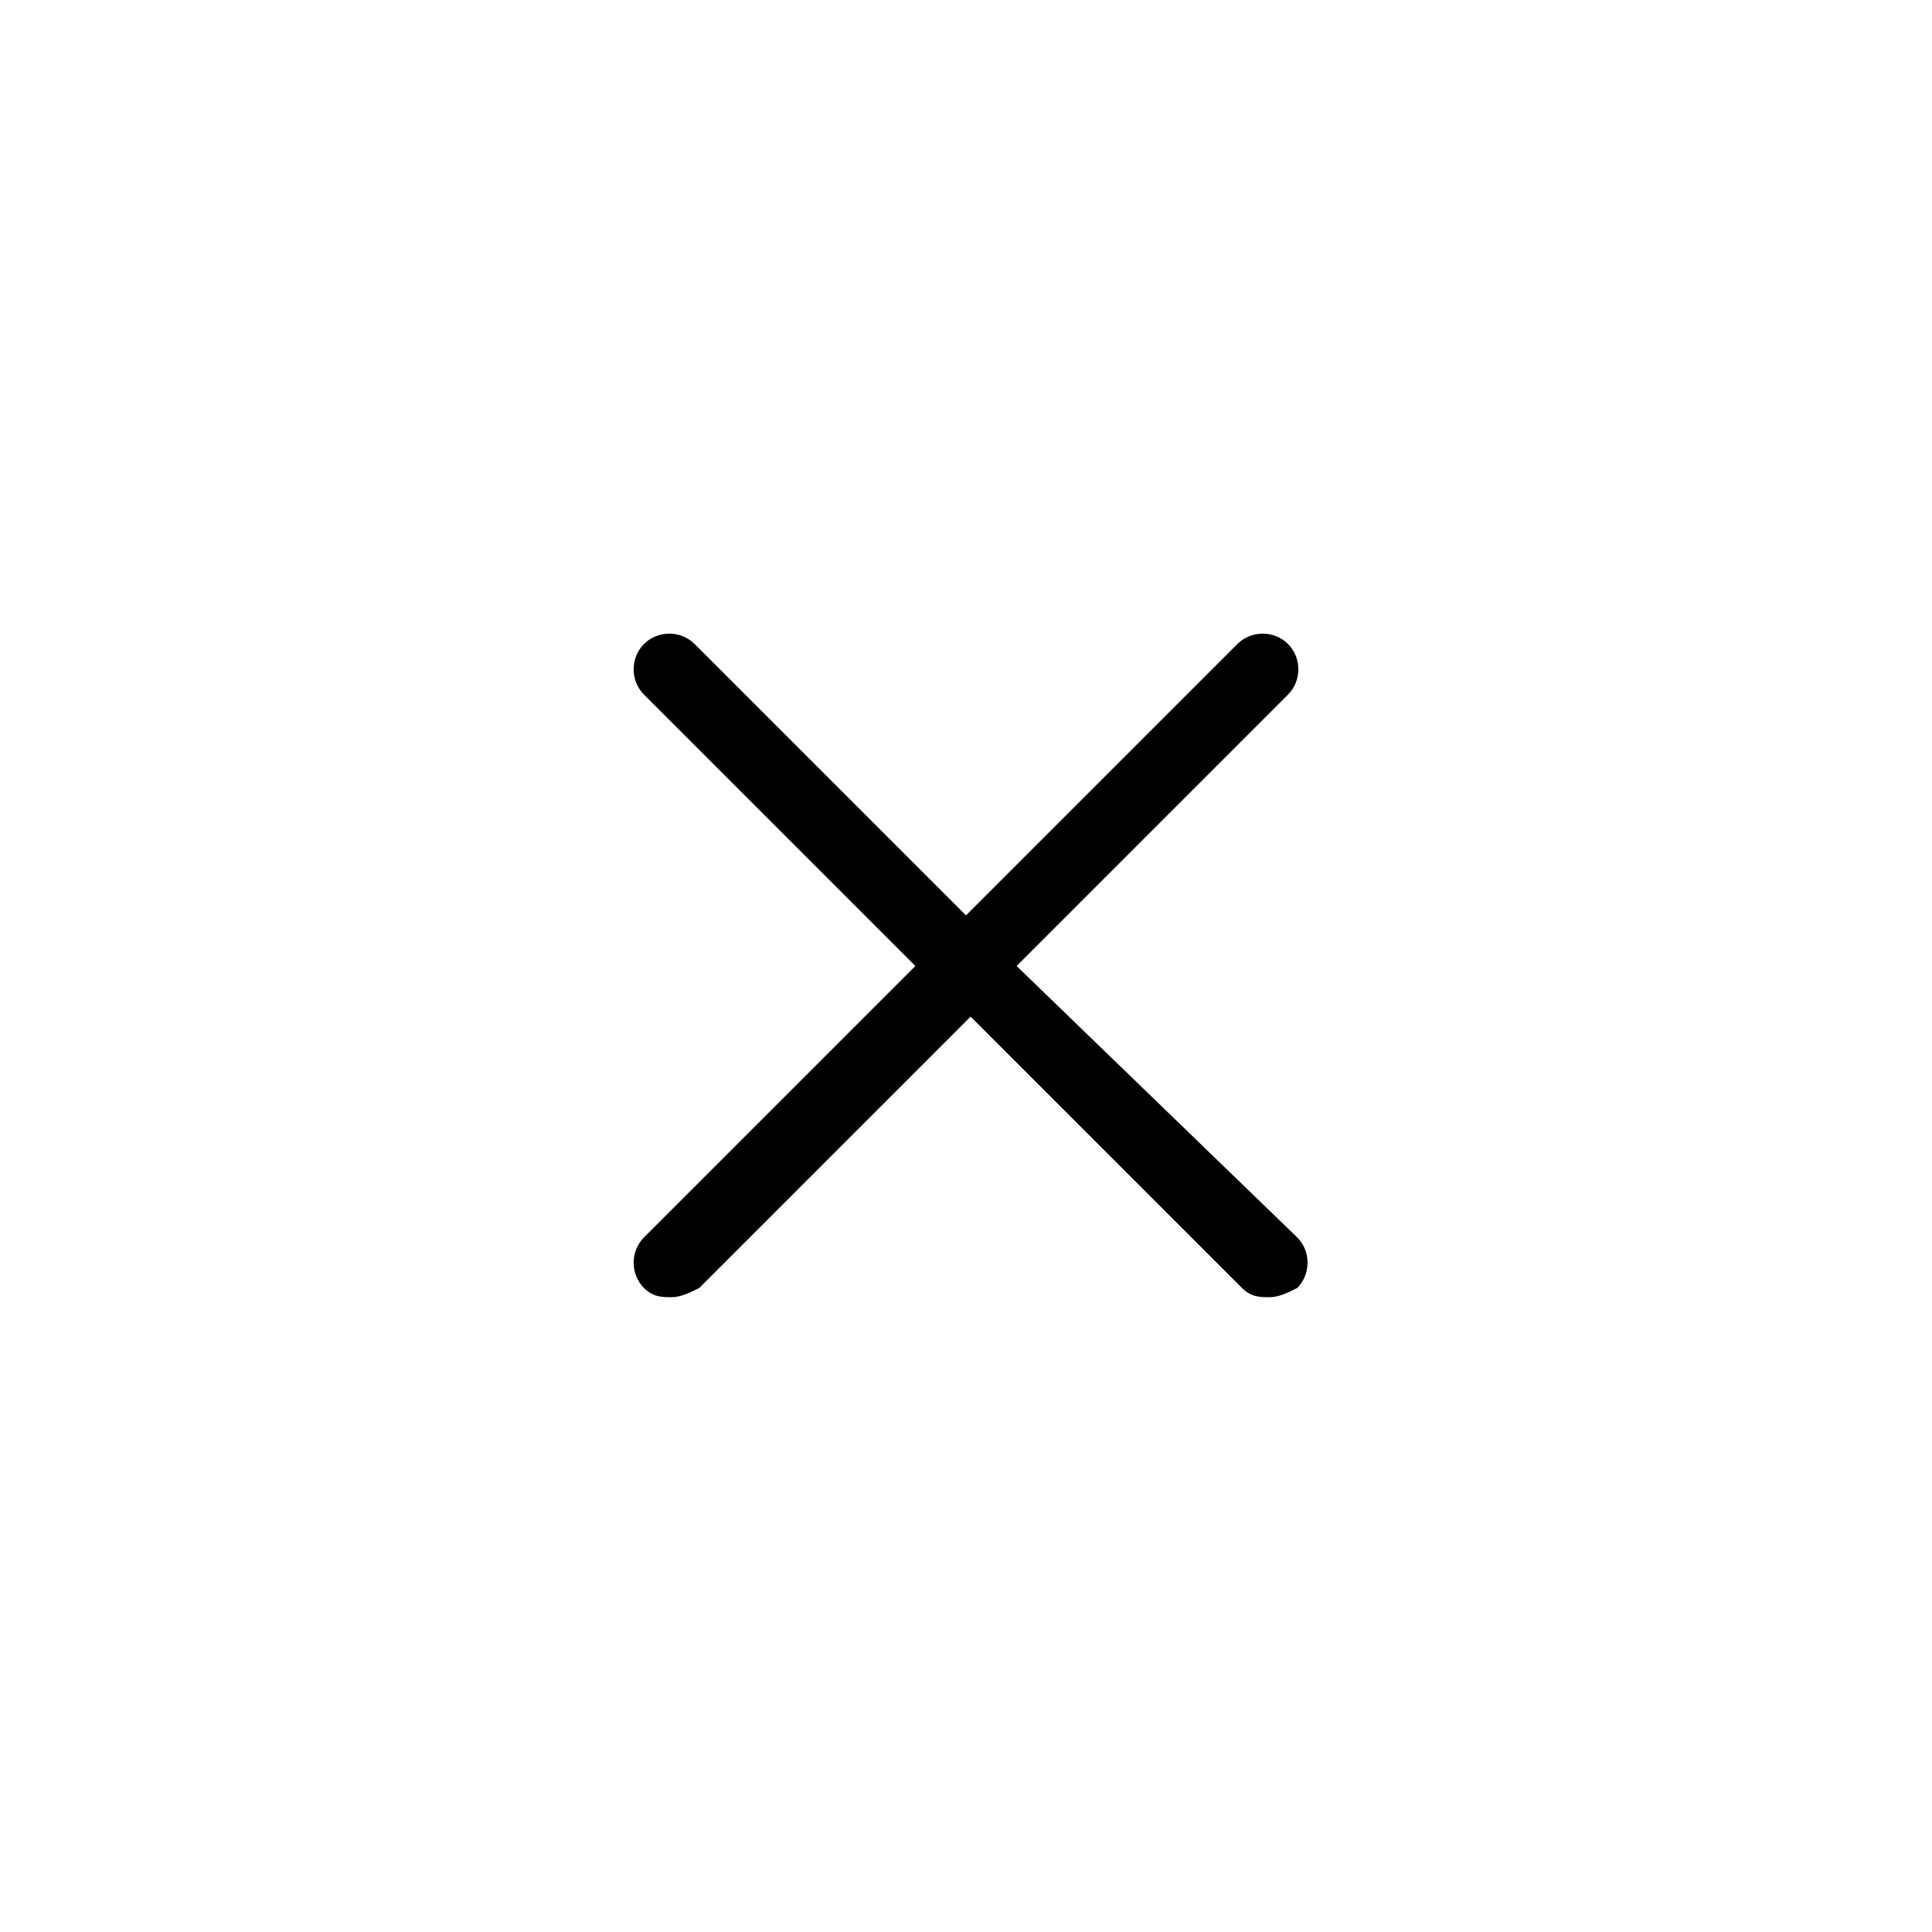
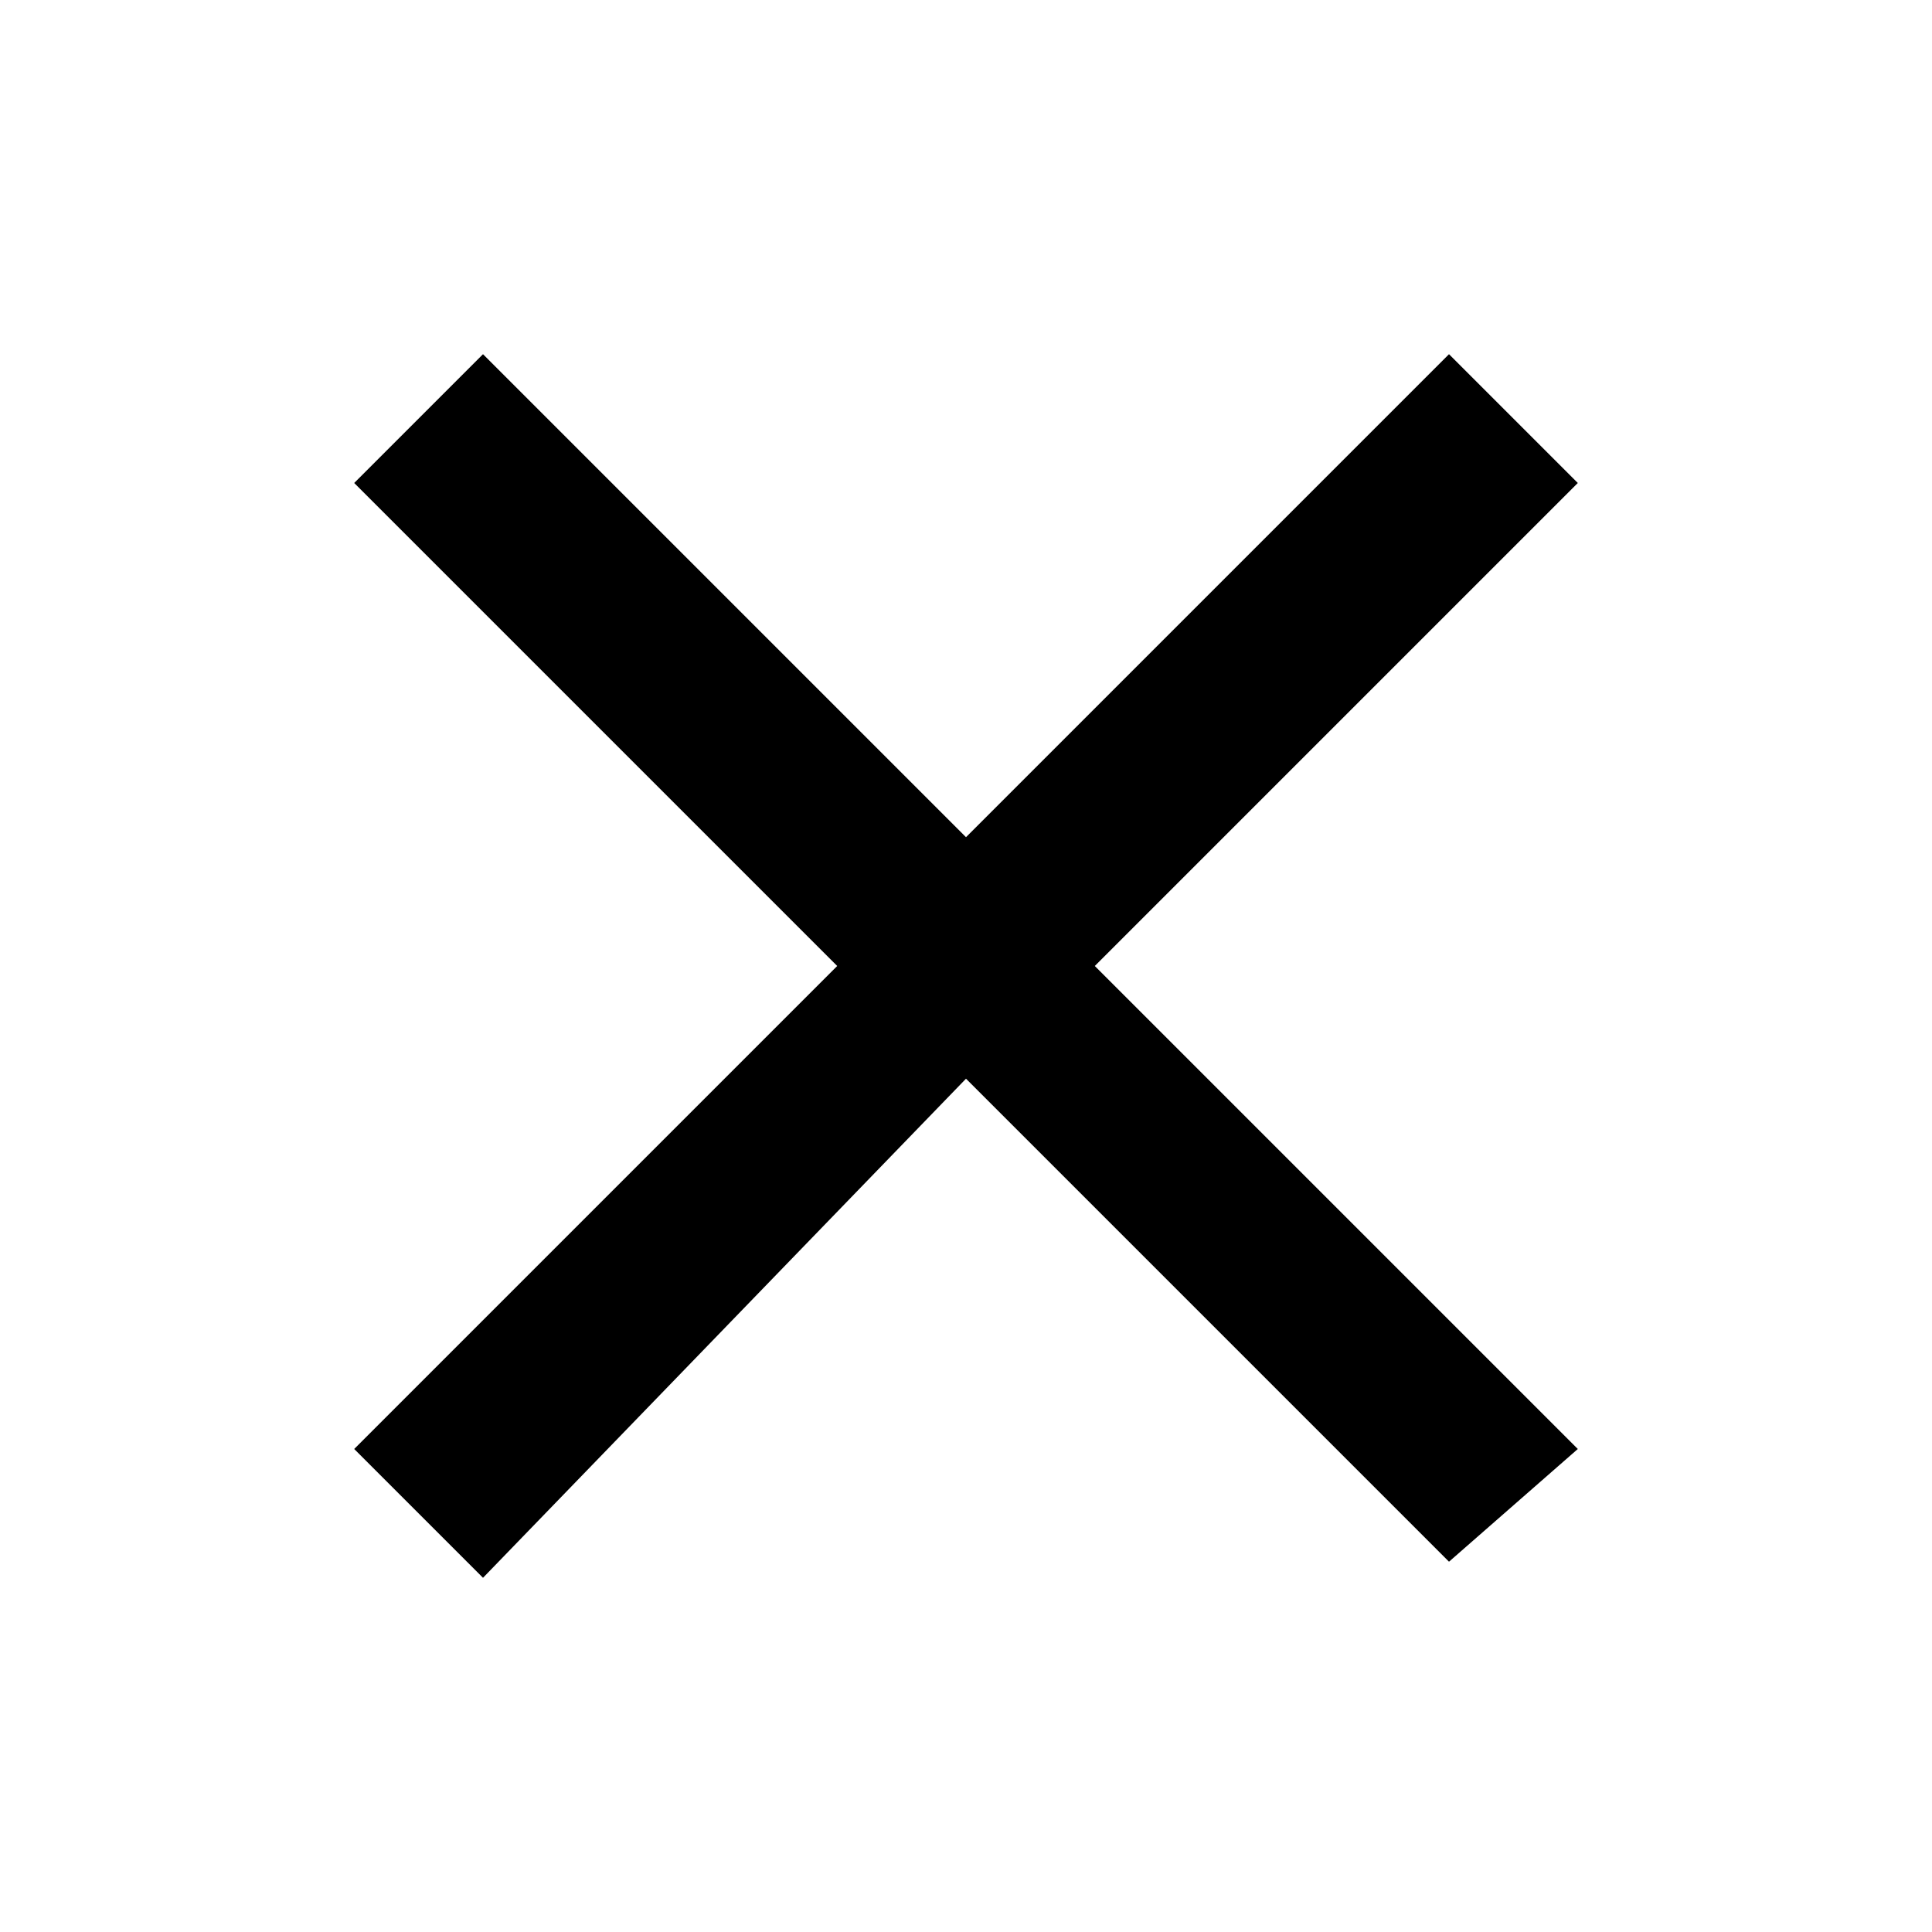
- <svg xmlns="http://www.w3.org/2000/svg" version="1.1" id="Calque_1" x="0px" y="0px" viewBox="0 0 42 42" style="enable-background:new 0 0 42 42;" xml:space="preserve">
-   <path d="M22.1,21l5.9-5.9c0.3-0.3,0.3-0.8,0-1.1c-0.3-0.3-0.8-0.3-1.1,0L21,19.9l-5.9-5.9c-0.3-0.3-0.8-0.3-1.1,0  c-0.3,0.3-0.3,0.8,0,1.1l5.9,5.9L14,26.9c-0.3,0.3-0.3,0.8,0,1.1c0.2,0.2,0.4,0.2,0.6,0.2s0.4-0.1,0.6-0.2l5.9-5.9l5.9,5.9  c0.2,0.2,0.4,0.2,0.6,0.2s0.4-0.1,0.6-0.2c0.3-0.3,0.3-0.8,0-1.1L22.1,21z" />
+ <svg xmlns="http://www.w3.org/2000/svg" viewBox="0 0 24 24" fill="none">
+   <path d="M12 13.4L18 19.4L19.6 18L13.6 12L19.6 6L18 4.4L12 10.4L6 4.4L4.4 6L10.4 12L4.4 18L6 19.6L12 13.4Z" fill="currentColor" />
</svg>
